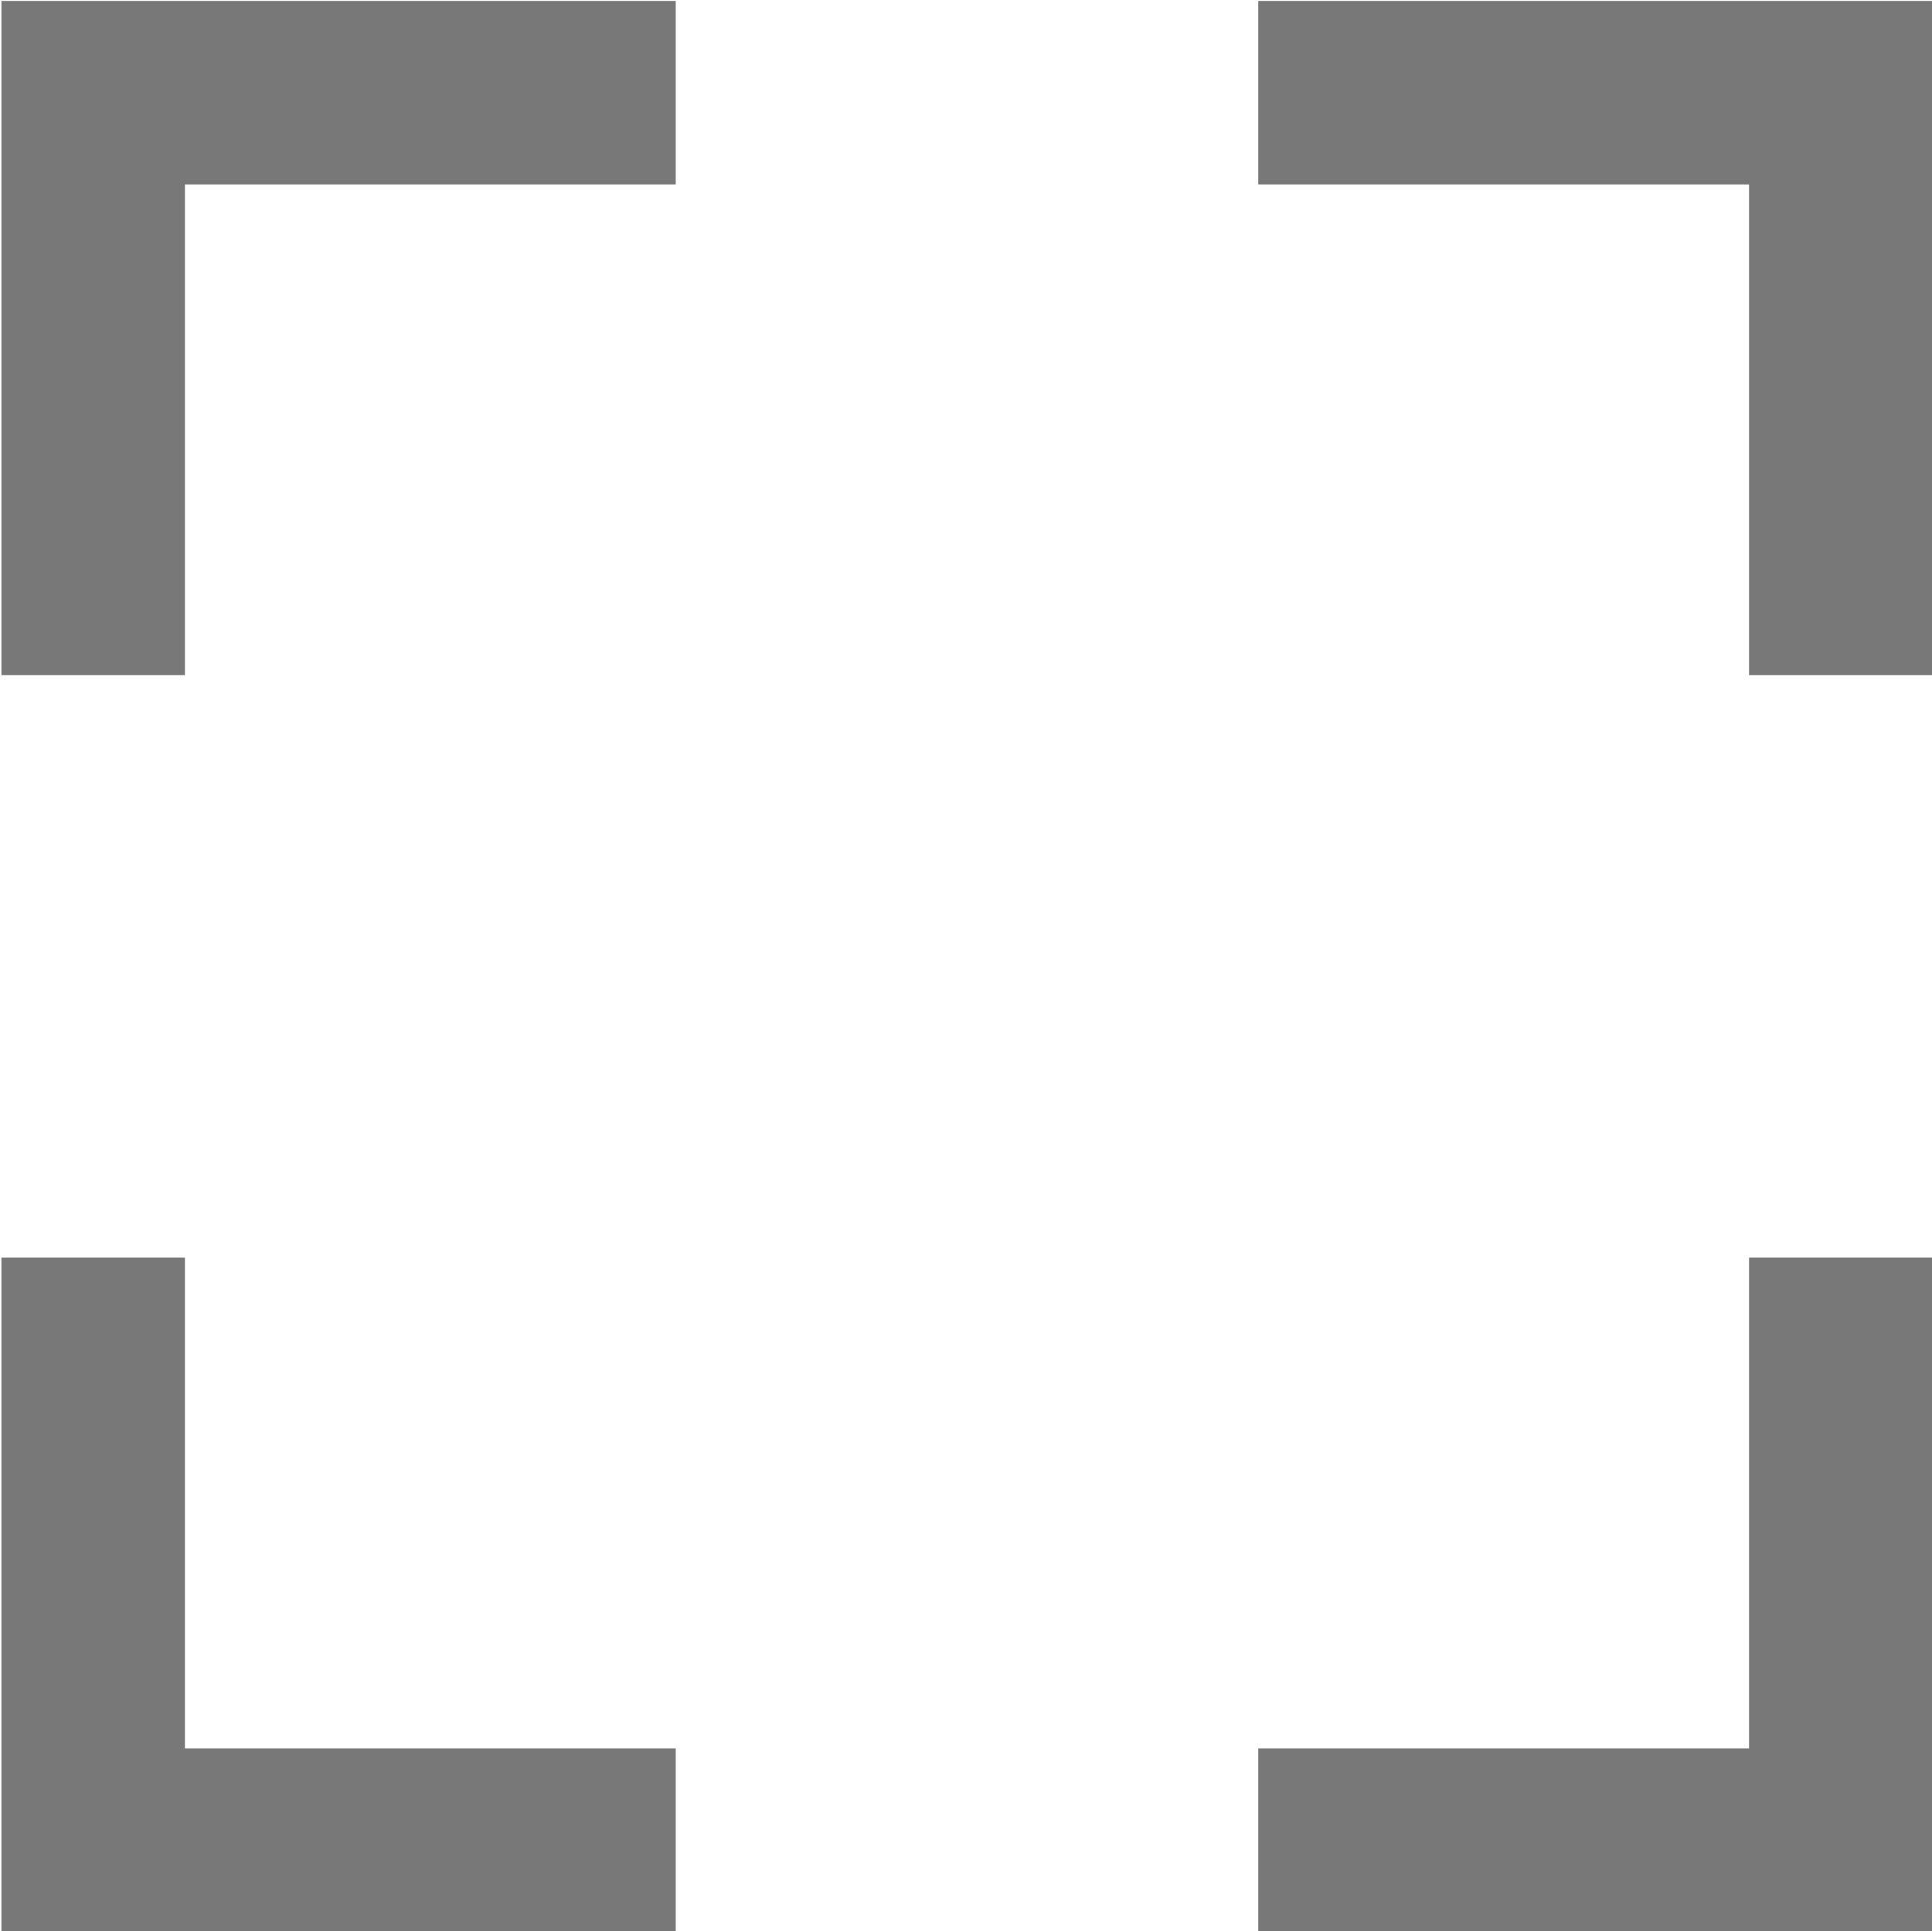
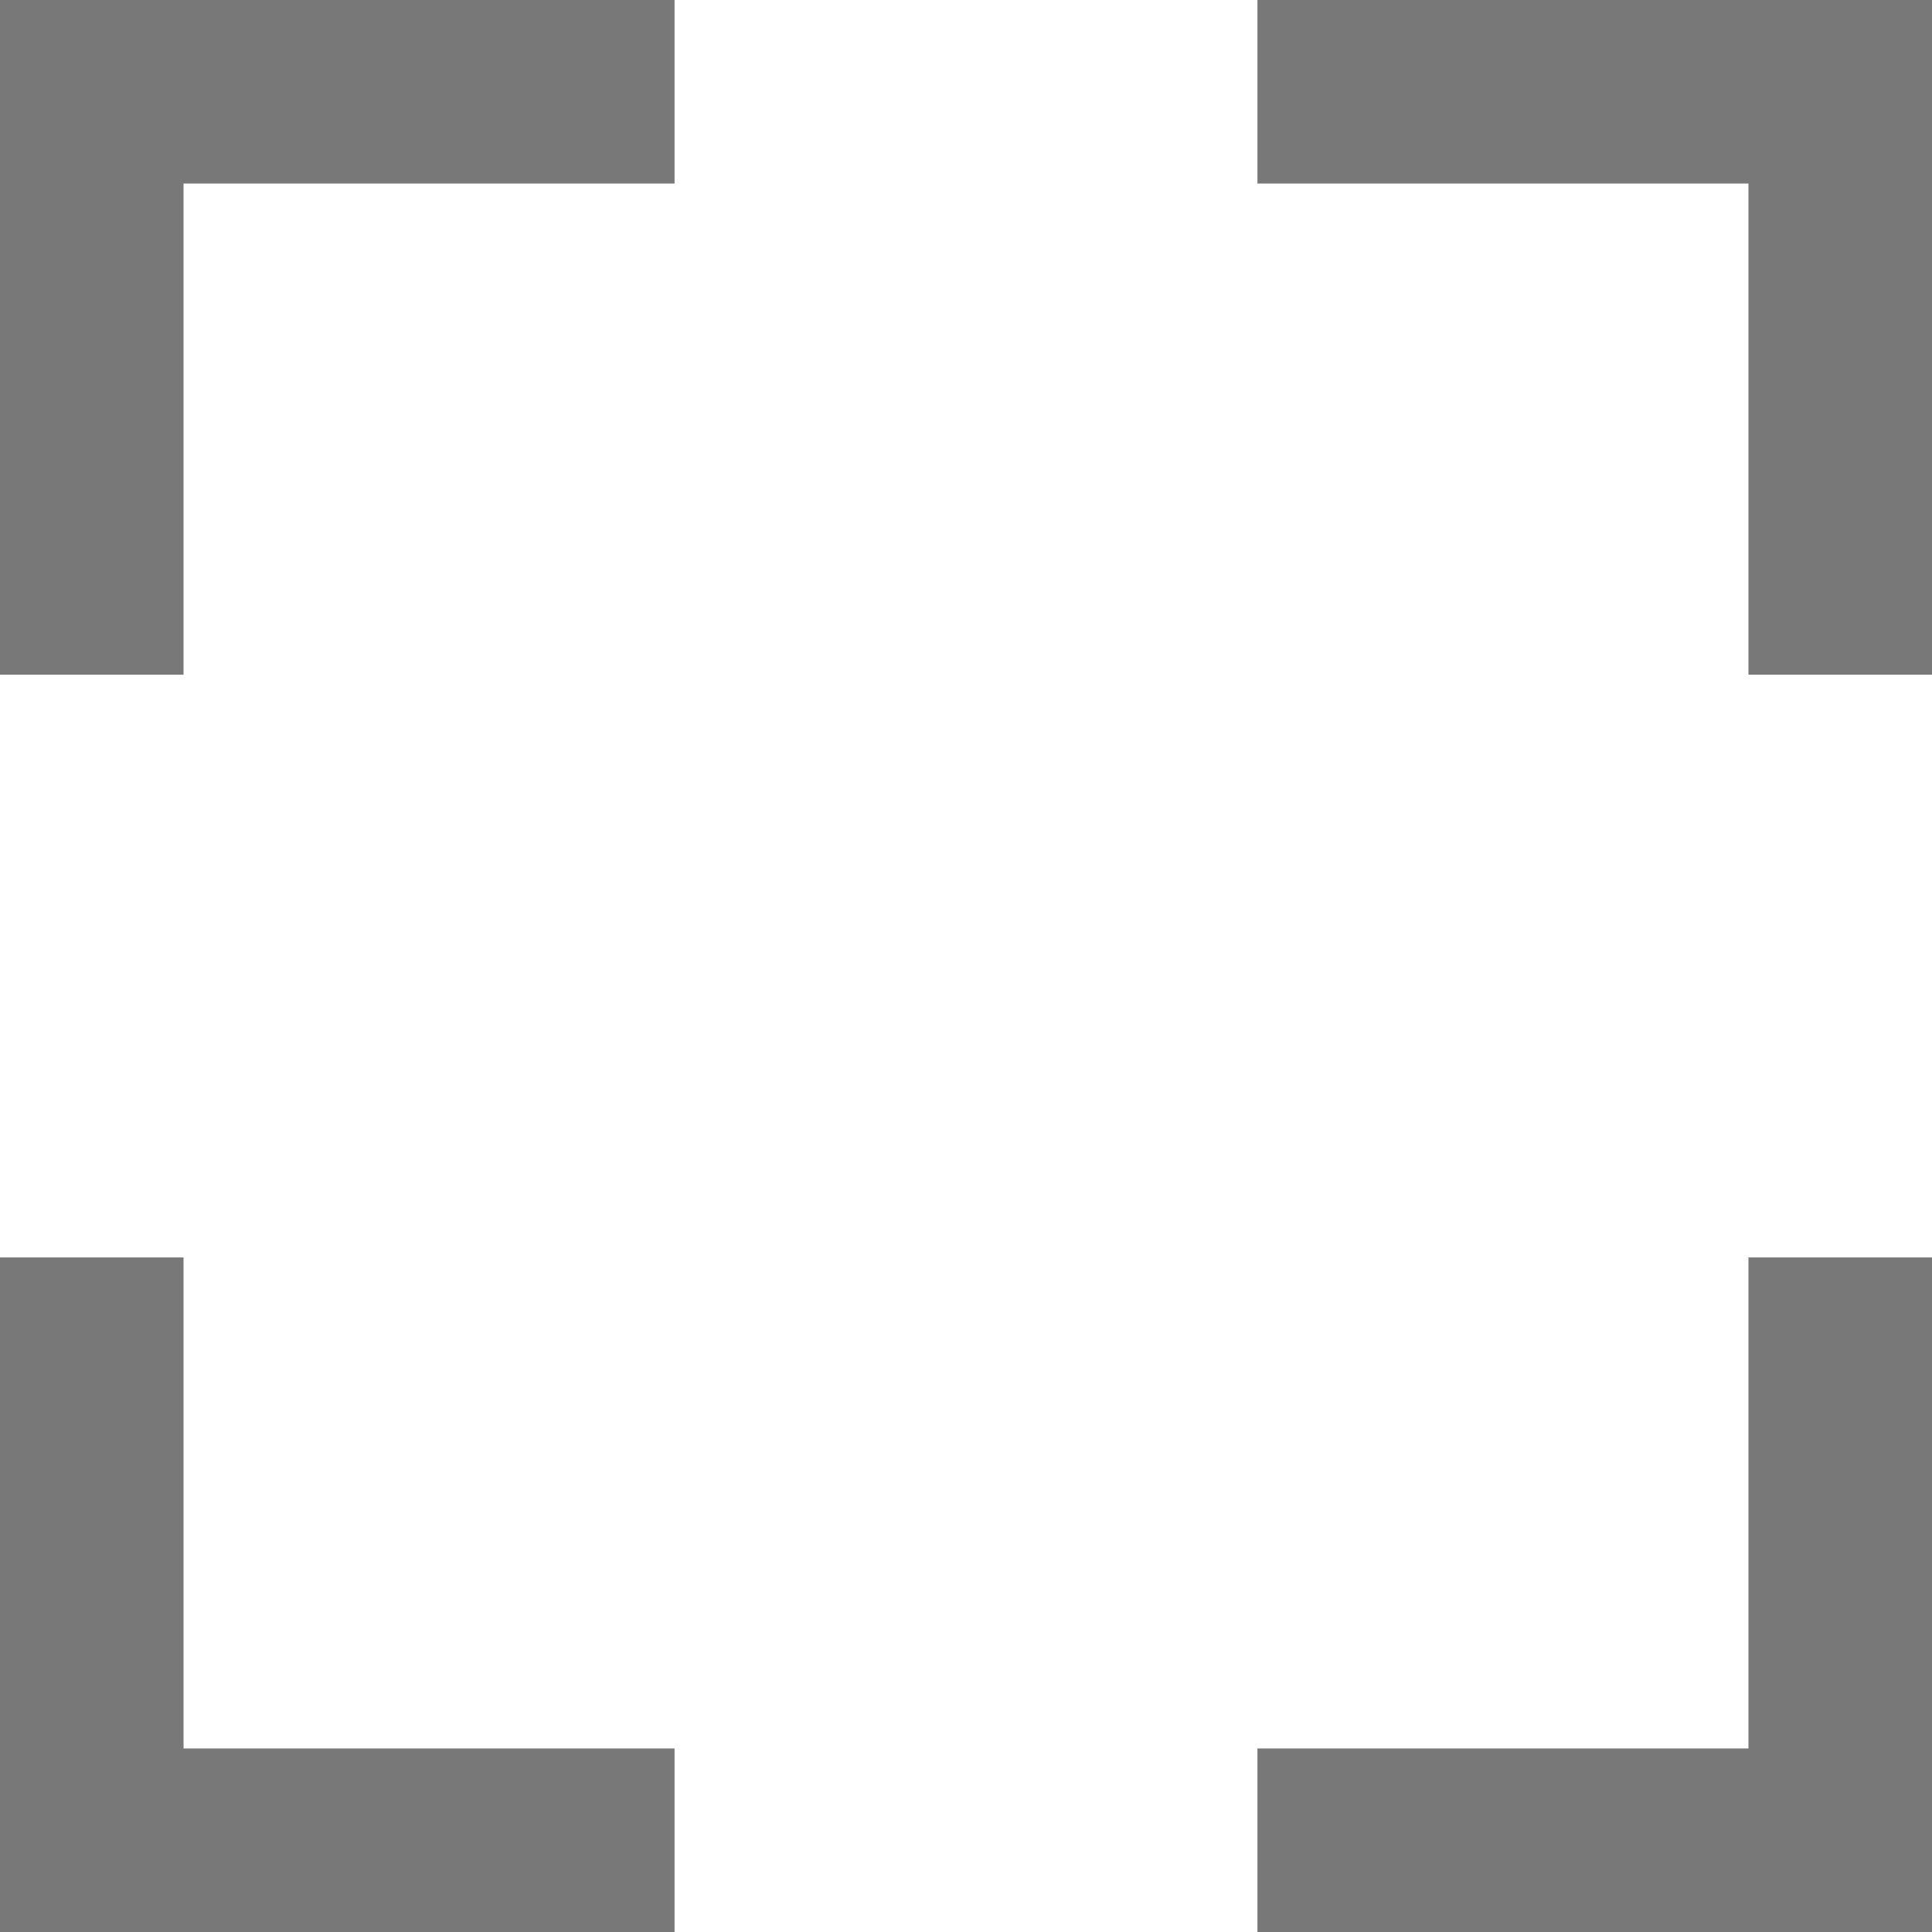
- <svg xmlns="http://www.w3.org/2000/svg" version="1.1" id="Layer_7" x="0px" y="0px" width="737px" height="736.5px" viewBox="0 0 737 736.5" enable-background="new 0 0 737 736.5" xml:space="preserve">
-   <polyline fill="none" stroke="#22B14C" stroke-width="50" stroke-miterlimit="10" points="4060.283,-348.927 4734.078,324.868   5407.873,-348.927 " />
-   <g>
-     <g>
-       <g>
-         <g>
-           <polygon fill="none" stroke="#22B14C" stroke-width="10" stroke-miterlimit="10" points="3893.482,1118.638 3834.985,1118.638       3834.985,688.061 3834.985,552.562 3893.482,552.562     " />
-           <g>
-             <g>
-               <path fill="none" stroke="#22B14C" stroke-width="10" stroke-miterlimit="10" d="M3825.233,688.166c-6.627,0-12-5.372-12-12        v-176c0-6.627,5.373-12,12-12h78c6.628,0,12,5.373,12,12v176c0,6.628-5.372,12-12,12" />
-               <path fill="none" stroke="#22B14C" stroke-width="10" stroke-miterlimit="10" d="M3785.459,609.916        c-12.012,0-21.75-9.737-21.75-21.75c0-12.012,9.738-21.75,21.75-21.75" />
-               <rect x="3915.233" y="545.666" fill="none" stroke="#22B14C" stroke-width="10" stroke-miterlimit="10" width="33.226" height="85" />
-               <rect x="3785.459" y="545.666" fill="none" stroke="#22B14C" stroke-width="10" stroke-miterlimit="10" width="27.774" height="85" />
-               <rect x="3948.459" y="564.833" fill="none" stroke="#22B14C" stroke-width="10" stroke-miterlimit="10" width="21" height="46.667" />
-             </g>
-             <line fill="none" stroke="#22B14C" stroke-width="10" stroke-miterlimit="10" x1="3825.233" y1="688.166" x2="3834.985" y2="688.166" />
-             <line fill="none" stroke="#22B14C" stroke-width="10" stroke-miterlimit="10" x1="3903.233" y1="688.166" x2="3893.482" y2="688.166" />
-           </g>
-           <g>
-             <g>
-               <path fill="none" stroke="#22B14C" stroke-width="10" stroke-miterlimit="10" d="M3825.233,983.032c-6.628,0-12,5.372-12,12        v176.001c0,6.626,5.373,11.999,11.999,11.999h78c6.628,0,12.001-5.373,12-12l0.001-176c0-6.628-5.372-12-12-12" />
-               <path fill="none" stroke="#22B14C" stroke-width="10" stroke-miterlimit="10" d="M3785.459,1061.282        c-12.013,0-21.75,9.737-21.75,21.75s9.737,21.75,21.75,21.75" />
-               <rect x="3915.233" y="1040.533" fill="none" stroke="#22B14C" stroke-width="10" stroke-miterlimit="10" width="33.225" height="84.999" />
-               <rect x="3785.459" y="1040.533" fill="none" stroke="#22B14C" stroke-width="10" stroke-miterlimit="10" width="27.774" height="85" />
-               <rect x="3948.459" y="1059.699" fill="none" stroke="#22B14C" stroke-width="10" stroke-miterlimit="10" width="20.999" height="46.666" />
-             </g>
-             <line fill="none" stroke="#22B14C" stroke-width="10" stroke-miterlimit="10" x1="3825.233" y1="983.032" x2="3834.985" y2="983.032" />
-             <line fill="none" stroke="#22B14C" stroke-width="10" stroke-miterlimit="10" x1="3903.233" y1="983.032" x2="3893.481" y2="983.032" />
-           </g>
-         </g>
-         <g>
-           <polygon fill="none" stroke="#22B14C" stroke-width="10" stroke-miterlimit="10" points="4352.263,1118.638 4410.76,1118.638       4410.76,688.061 4410.76,552.562 4352.263,552.562     " />
-           <g>
-             <g>
-               <path fill="none" stroke="#22B14C" stroke-width="10" stroke-miterlimit="10" d="M4420.511,688.166c6.628,0,12-5.372,12-12        v-176c0-6.627-5.372-12-12-12h-78c-6.627,0-12,5.373-12,12v176c0,6.628,5.373,12,12,12" />
-               <path fill="none" stroke="#22B14C" stroke-width="10" stroke-miterlimit="10" d="M4460.285,609.916        c12.013,0,21.75-9.737,21.75-21.75c0-12.012-9.737-21.75-21.75-21.75" />
-               <rect x="4297.285" y="545.666" fill="none" stroke="#22B14C" stroke-width="10" stroke-miterlimit="10" width="33.226" height="85" />
-               <rect x="4432.511" y="545.666" fill="none" stroke="#22B14C" stroke-width="10" stroke-miterlimit="10" width="27.774" height="85" />
-               <rect x="4276.285" y="564.833" fill="none" stroke="#22B14C" stroke-width="10" stroke-miterlimit="10" width="21" height="46.667" />
-             </g>
-             <line fill="none" stroke="#22B14C" stroke-width="10" stroke-miterlimit="10" x1="4420.511" y1="688.166" x2="4410.76" y2="688.166" />
-             <line fill="none" stroke="#22B14C" stroke-width="10" stroke-miterlimit="10" x1="4342.511" y1="688.166" x2="4352.263" y2="688.166" />
-           </g>
-           <g>
-             <g>
-               <path fill="none" stroke="#22B14C" stroke-width="10" stroke-miterlimit="10" d="M4420.511,983.032c6.628,0,12,5.372,12,12        v176.001c0,6.626-5.373,11.999-11.999,11.999h-78c-6.628,0-12.001-5.373-12-12l-0.001-176c0-6.628,5.372-12,12-12" />
-               <path fill="none" stroke="#22B14C" stroke-width="10" stroke-miterlimit="10" d="M4460.285,1061.282        c12.013,0,21.75,9.737,21.75,21.75s-9.737,21.75-21.75,21.75" />
-               <rect x="4297.286" y="1040.533" fill="none" stroke="#22B14C" stroke-width="10" stroke-miterlimit="10" width="33.225" height="84.999" />
-               <rect x="4432.511" y="1040.533" fill="none" stroke="#22B14C" stroke-width="10" stroke-miterlimit="10" width="27.774" height="85" />
-               <rect x="4276.286" y="1059.699" fill="none" stroke="#22B14C" stroke-width="10" stroke-miterlimit="10" width="20.999" height="46.666" />
-             </g>
-             <line fill="none" stroke="#22B14C" stroke-width="10" stroke-miterlimit="10" x1="4420.511" y1="983.032" x2="4410.759" y2="983.032" />
-             <line fill="none" stroke="#22B14C" stroke-width="10" stroke-miterlimit="10" x1="4342.511" y1="983.032" x2="4352.263" y2="983.032" />
-           </g>
-         </g>
-       </g>
-       <g>
-         <path fill="none" stroke="#22B14C" stroke-width="10" stroke-miterlimit="10" d="M4183.275,1106.499h-125.379h-7.339     c-83.743-66.512-134.62-154.018-134.62-249.899c0-95.887,66.154-183.388,149.897-249.899l1.222,0.415h94.831" />
-         <path fill="none" stroke="#22B14C" stroke-width="10" stroke-miterlimit="10" d="M4062.469,1106.499h125.38h7.338     c83.743-66.512,134.62-154.018,134.62-249.899c0-95.887-66.154-183.388-149.896-249.899l-1.223,0.415h-94.831" />
-       </g>
-       <g>
-         <path fill="none" stroke="#22B14C" stroke-width="10" stroke-miterlimit="10" d="M4051.428,1103.39     c-22.852-60.268-37.041-144.442-37.041-237.578c0-103.055,32.648-195.136,59.905-256.002" />
-         <path fill="none" stroke="#22B14C" stroke-width="10" stroke-miterlimit="10" d="M4192.106,1103.39     c22.851-60.268,37.04-144.442,37.04-237.578c0-103.055-32.647-195.136-59.904-256.002" />
-       </g>
-       <g>
-         <line fill="none" stroke="#22B14C" stroke-width="10" stroke-miterlimit="10" x1="3921.54" y1="787.6" x2="3894.587" y2="787.6" />
-         <line fill="none" stroke="#22B14C" stroke-width="10" stroke-miterlimit="10" x1="3921.54" y1="883.6" x2="3894.587" y2="883.6" />
-       </g>
-       <g>
-         <line fill="none" stroke="#22B14C" stroke-width="10" stroke-miterlimit="10" x1="4328.601" y1="787.6" x2="4353.369" y2="787.6" />
-         <line fill="none" stroke="#22B14C" stroke-width="10" stroke-miterlimit="10" x1="4328.601" y1="883.6" x2="4353.369" y2="883.6" />
-       </g>
-     </g>
-     <g>
-       <path fill="none" stroke="#22B14C" stroke-width="10" stroke-miterlimit="10" d="M4043.899,694.197    c15.268,33.166,24.803,71.458,26.641,112.51c2.965,66.216-14.657,127.071-45.544,171.935" />
-       <path fill="none" stroke="#22B14C" stroke-width="10" stroke-miterlimit="10" d="M4201.846,694.197    c-15.268,33.166-24.803,71.458-26.641,112.51c-2.965,66.216,14.657,127.071,45.544,171.935" />
-     </g>
-     <g>
-       <line fill="none" stroke="#22B14C" stroke-width="10" stroke-miterlimit="10" x1="4023.121" y1="782.182" x2="3945.932" y2="747.406" />
-       <line fill="none" stroke="#22B14C" stroke-width="10" stroke-miterlimit="10" x1="4222.624" y1="782.182" x2="4299.813" y2="747.406" />
-     </g>
-     <g>
-       <line fill="none" stroke="#22B14C" stroke-width="10" stroke-miterlimit="10" x1="4222.623" y1="950.406" x2="4299.813" y2="985.182" />
-       <line fill="none" stroke="#22B14C" stroke-width="10" stroke-miterlimit="10" x1="4023.12" y1="950.406" x2="3945.932" y2="985.182" />
-     </g>
-   </g>
-   <path fill="none" stroke="#22B14C" stroke-width="15" stroke-miterlimit="10" d="M3469.514,305.984V115.623  c0-59.543,48.266-107.813,107.816-107.813h92.834c59.54,0,107.812,48.27,107.812,107.813v190.361H3469.514z" />
-   <path fill="none" stroke="#22B14C" stroke-width="15" stroke-miterlimit="10" d="M3469.514,115.623L3347.647-481.5  c-9.828-32.506,8.557-66.826,41.063-76.652c32.507-9.829,66.825,8.558,76.653,41.064L3630.465,7.811" />
-   <line fill="none" stroke="#22B14C" stroke-width="15" stroke-miterlimit="10" x1="3355.63" y1="-445.003" x2="2571.797" y2="-114.766" />
-   <line fill="none" stroke="#22B14C" stroke-width="15" stroke-miterlimit="10" x1="2552.761" y1="-188.811" x2="3317.939" y2="-512.317" />
-   <line fill="none" stroke="#22B14C" stroke-width="15" stroke-miterlimit="10" x1="3277.548" y1="-563.314" x2="2495.868" y2="-232.833" />
-   <line fill="none" stroke="#22B14C" stroke-width="15" stroke-miterlimit="10" x1="2453.95" y1="-259.072" x2="3261.779" y2="-600.609" />
-   <rect x="2421.167" y="187.803" fill="none" stroke="#22B14C" stroke-width="15" stroke-miterlimit="10" width="133" height="200.989" />
-   <path fill="none" stroke="#22B14C" stroke-width="15" stroke-miterlimit="10" d="M3478.911-474.021l205.426-24.232  c6.768,4.371,14.822,6.919,23.477,6.919c23.934,0,43.334-19.401,43.334-43.334c0-23.932-19.4-43.333-43.334-43.333  c-16.448,0-30.756,9.165-38.096,22.667l-135.556,1.557" />
-   <path fill="none" stroke="#22B14C" stroke-width="15" stroke-miterlimit="10" d="M2467.036-208.49  c0,16.678-13.521,30.198-30.201,30.198c-16.675,0-30.196-13.521-30.196-30.198s13.521-30.198,30.196-30.198  C2453.515-238.688,2467.036-225.168,2467.036-208.49z" />
-   <circle fill="none" stroke="#22B14C" stroke-width="15" stroke-miterlimit="10" cx="3708.481" cy="-535.164" r="13.59" />
-   <rect x="2441.167" y="-38.334" fill="none" stroke="#22B14C" stroke-width="15" stroke-miterlimit="10" width="93.846" height="226.137" />
-   <rect x="2535.013" y="30.666" fill="none" stroke="#22B14C" stroke-width="15" stroke-miterlimit="10" width="61.154" height="94" />
-   <rect x="2421.167" y="30.666" fill="none" stroke="#22B14C" stroke-width="15" stroke-miterlimit="10" width="21.341" height="94" />
-   <path fill="none" stroke="#22B14C" stroke-width="15" stroke-miterlimit="10" d="M2538.163-200.212l0.006-0.003l-100.096-71.51  l-74.812,52.436l62.733,93.831v86.224h117.32v-31.363c20.543-13.541,34.107-36.806,34.107-63.248  C2577.423-162.444,2561.563-187.331,2538.163-200.212z" />
-   <line fill="none" stroke="#22B14C" stroke-width="15" stroke-miterlimit="10" x1="3745.222" y1="-524.648" x2="3898.45" y2="64.734" />
-   <line fill="none" stroke="#22B14C" stroke-width="15" stroke-miterlimit="10" x1="3701.583" y1="-491.783" x2="3848.349" y2="75.734" />
-   <circle fill="none" stroke="#22B14C" stroke-width="15" stroke-miterlimit="10" cx="3876.548" cy="85.424" r="30.199" />
-   <line fill="none" stroke="#22B14C" stroke-width="15" stroke-miterlimit="10" x1="3841.859" y1="55.227" x2="3751.147" y2="44.462" />
-   <line fill="none" stroke="#22B14C" stroke-width="15" stroke-miterlimit="10" x1="3869.167" y1="115.623" x2="3776.966" y2="150.666" />
-   <path fill="none" stroke="#22B14C" stroke-width="15" stroke-miterlimit="10" d="M3519.811-601.997l-226.253-25.919  c-11.031-1.264-21.777,4.076-27.434,13.635c-5.654,9.557-5.161,21.545,1.26,30.605l73.429,103.644  c6.481,9.148,17.561,13.371,28.119,11.406c2.593-0.482,5.157-1.34,7.614-2.588l152.82-77.724  c11.074-5.632,17.146-17.856,14.942-30.082C3542.106-591.245,3532.151-600.582,3519.811-601.997z" />
-   <circle fill="none" stroke="#22B14C" stroke-width="15" stroke-miterlimit="10" cx="3292.167" cy="-598.923" r="13.59" />
-   <circle fill="none" stroke="#22B14C" stroke-width="15" stroke-miterlimit="10" cx="3514.165" cy="-573.389" r="13.59" />
-   <circle fill="none" stroke="#22B14C" stroke-width="15" stroke-miterlimit="10" cx="3364.576" cy="-498.269" r="13.589" />
-   <rect x="2369.167" y="244.666" fill="none" stroke="#22B14C" stroke-width="15" stroke-miterlimit="10" width="52" height="86" />
-   <rect x="2369.167" y="30.666" fill="none" stroke="#22B14C" stroke-width="15" stroke-miterlimit="10" width="17" height="214" />
-   <rect x="2386.167" y="51.666" fill="none" stroke="#22B14C" stroke-width="15" stroke-miterlimit="10" width="35" height="52" />
-   <circle fill="none" stroke="#22B14C" stroke-width="15" stroke-miterlimit="10" cx="3676.481" cy="63.933" r="30.199" />
-   <path fill="none" stroke="#22B14C" stroke-width="15" stroke-miterlimit="10" d="M3701.635,197.213  c3.092,3.092,3.092,8.104,0,11.197l-38.254,38.253c-3.092,3.092-8.104,3.092-11.196,0L3544.422,138.9  c-3.092-3.092-3.092-8.105,0-11.197l38.254-38.253c3.092-3.093,8.104-3.093,11.196,0L3701.635,197.213z" />
-   <circle fill="none" stroke="#22B14C" stroke-width="30" stroke-miterlimit="10" cx="2935.35" cy="-1128.171" r="315.264" />
-   <rect x="2803.336" y="-1260.183" fill="none" stroke="#22B14C" stroke-width="30" stroke-miterlimit="10" width="264.027" height="264.025" />
-   <line fill="none" stroke="#787878" stroke-width="70" stroke-miterlimit="10" x1="1453.168" y1="-846.786" x2="1453.168" y2="-943.704" />
-   <line fill="none" stroke="#787878" stroke-width="70" stroke-miterlimit="10" x1="1786.5" y1="-846.786" x2="1786.5" y2="-1132.456" />
-   <line fill="none" stroke="#787878" stroke-width="70" stroke-miterlimit="10" x1="2119.833" y1="-846.786" x2="2119.833" y2="-1322.978" />
-   <line fill="none" stroke="#787878" stroke-width="70" stroke-miterlimit="10" x1="2453.165" y1="-846.786" x2="2453.165" y2="-1513.452" />
-   <polygon fill="none" stroke="#787878" stroke-width="70" stroke-miterlimit="10" points="1088.222,-972.442 1088.222,-861.325   -24.283,-861.325 -24.283,-1527.995 1088.222,-1527.995 1088.222,-1442.027 1088.222,-1416.882 1309.046,-1416.882   1309.046,-972.442 " />
-   <g>
-     <line fill="none" stroke="#787878" stroke-width="70" stroke-miterlimit="10" x1="197.867" y1="-1422.883" x2="197.867" y2="-972.447" />
-   </g>
-   <g>
-     <line fill="none" stroke="#787878" stroke-width="70" stroke-miterlimit="10" x1="420.16" y1="-1422.883" x2="420.16" y2="-972.447" />
-   </g>
-   <g>
-     <line fill="none" stroke="#787878" stroke-width="70" stroke-miterlimit="10" x1="642.311" y1="-1422.883" x2="642.311" y2="-972.447" />
-   </g>
-   <g>
-     <line fill="none" stroke="#787878" stroke-width="70" stroke-miterlimit="10" x1="864.603" y1="-1422.883" x2="864.603" y2="-972.447" />
-   </g>
-   <line fill="none" stroke="#787878" stroke-width="70" stroke-miterlimit="10" x1="1088.222" y1="-1416.882" x2="1088.222" y2="-972.442" />
-   <g>
-     <line fill="none" stroke="#787878" stroke-width="70" stroke-miterlimit="10" x1="-24.284" y1="-753.999" x2="1309.046" y2="-753.999" />
-     <line fill="none" stroke="#787878" stroke-width="70" stroke-miterlimit="10" x1="-24.284" y1="-87.335" x2="1309.046" y2="-87.335" />
-     <line fill="none" stroke="#787878" stroke-width="70" stroke-miterlimit="10" x1="-24.284" y1="-420.666" x2="1309.046" y2="-420.666" />
-   </g>
-   <g>
-     <polyline fill="none" stroke="#787878" stroke-width="70" stroke-miterlimit="10" points="257.771,702.021 35.548,702.021    35.548,479.798  " />
-     <polyline fill="none" stroke="#787878" stroke-width="70" stroke-miterlimit="10" points="479.992,702.026 702.215,702.026    702.215,479.8  " />
-     <polyline fill="none" stroke="#787878" stroke-width="70" stroke-miterlimit="10" points="479.992,35.356 702.215,35.356    702.215,257.582  " />
-     <polyline fill="none" stroke="#787878" stroke-width="70" stroke-miterlimit="10" points="257.771,35.356 35.549,35.356    35.549,257.582  " />
-   </g>
-   <polygon fill="none" stroke="#787878" stroke-width="70" stroke-miterlimit="10" points="767.208,1056.56 723.232,944.605   275.373,944.605 231.395,1056.56 176.397,1056.559 54.465,1056.559 54.465,1611.37 943.138,1611.37 943.138,1056.559   823.861,1056.559 " />
-   <path fill="none" stroke="#787878" stroke-width="70" stroke-miterlimit="10" d="M637.68,1305.752  c0,76.701-62.178,138.88-138.878,138.88c-76.701,0-138.879-62.179-138.879-138.88c0-76.697,62.178-138.877,138.879-138.877  C575.502,1166.875,637.68,1229.055,637.68,1305.752z" />
-   <g>
-     <circle fill="none" stroke="#787878" stroke-width="60" stroke-miterlimit="10" cx="513.622" cy="2055.101" r="333.333" />
-     <circle fill="none" stroke="#787878" stroke-width="60" stroke-miterlimit="10" cx="513.622" cy="2055.101" r="166.665" />
+ <svg xmlns="http://www.w3.org/2000/svg" width="20" height="20">
+   <g color="#000" font-weight="400" font-family="sans-serif" white-space="normal" fill="#787878">
+     <path style="line-height:normal;font-variant-ligatures:normal;font-variant-position:normal;font-variant-caps:normal;font-variant-numeric:normal;font-variant-alternates:normal;font-feature-settings:normal;text-indent:0;text-align:start;text-decoration-line:none;text-decoration-style:solid;text-decoration-color:#000;text-transform:none;text-orientation:mixed;shape-padding:0;isolation:auto;mix-blend-mode:normal" d="M0 13.017V20h6.983v-1.9H1.9v-5.083zM18.1 13.017V18.1h-5.083V20H20v-6.983zM13.017 0v1.9H18.1v5.084H20V0zM0 0v6.984h1.9V1.9h5.083V0z" overflow="visible" />
  </g>
</svg>
